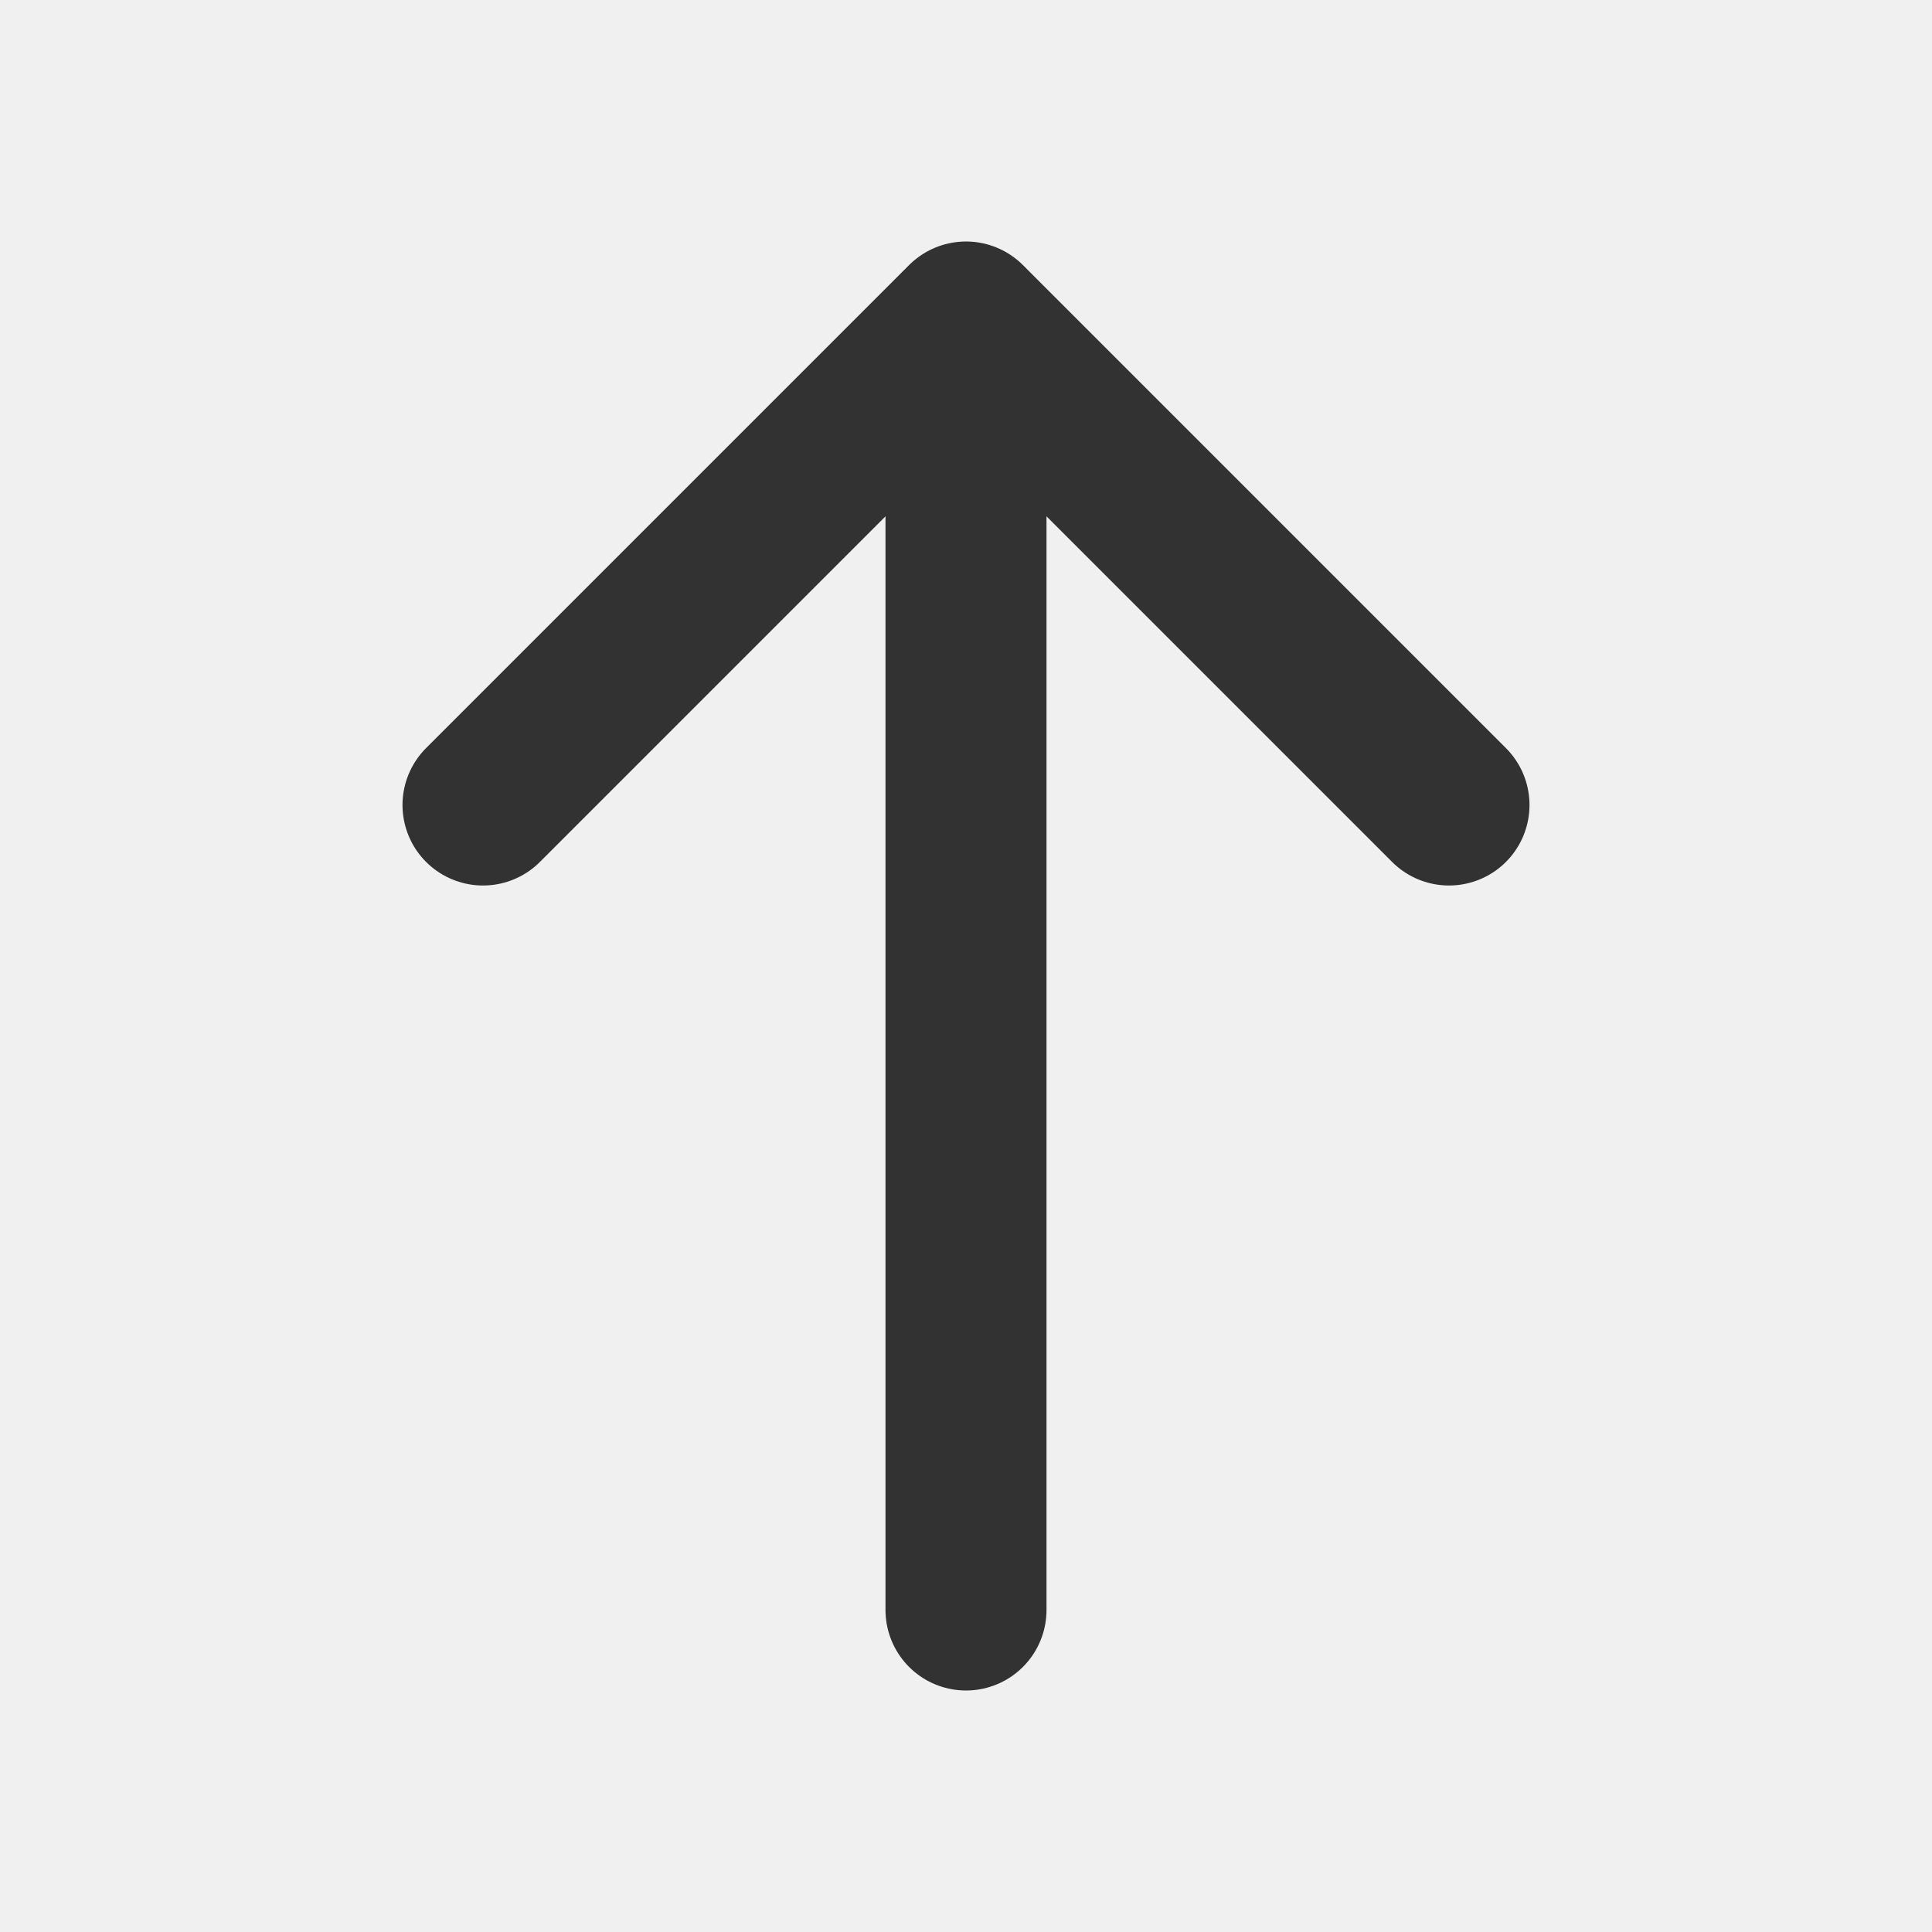
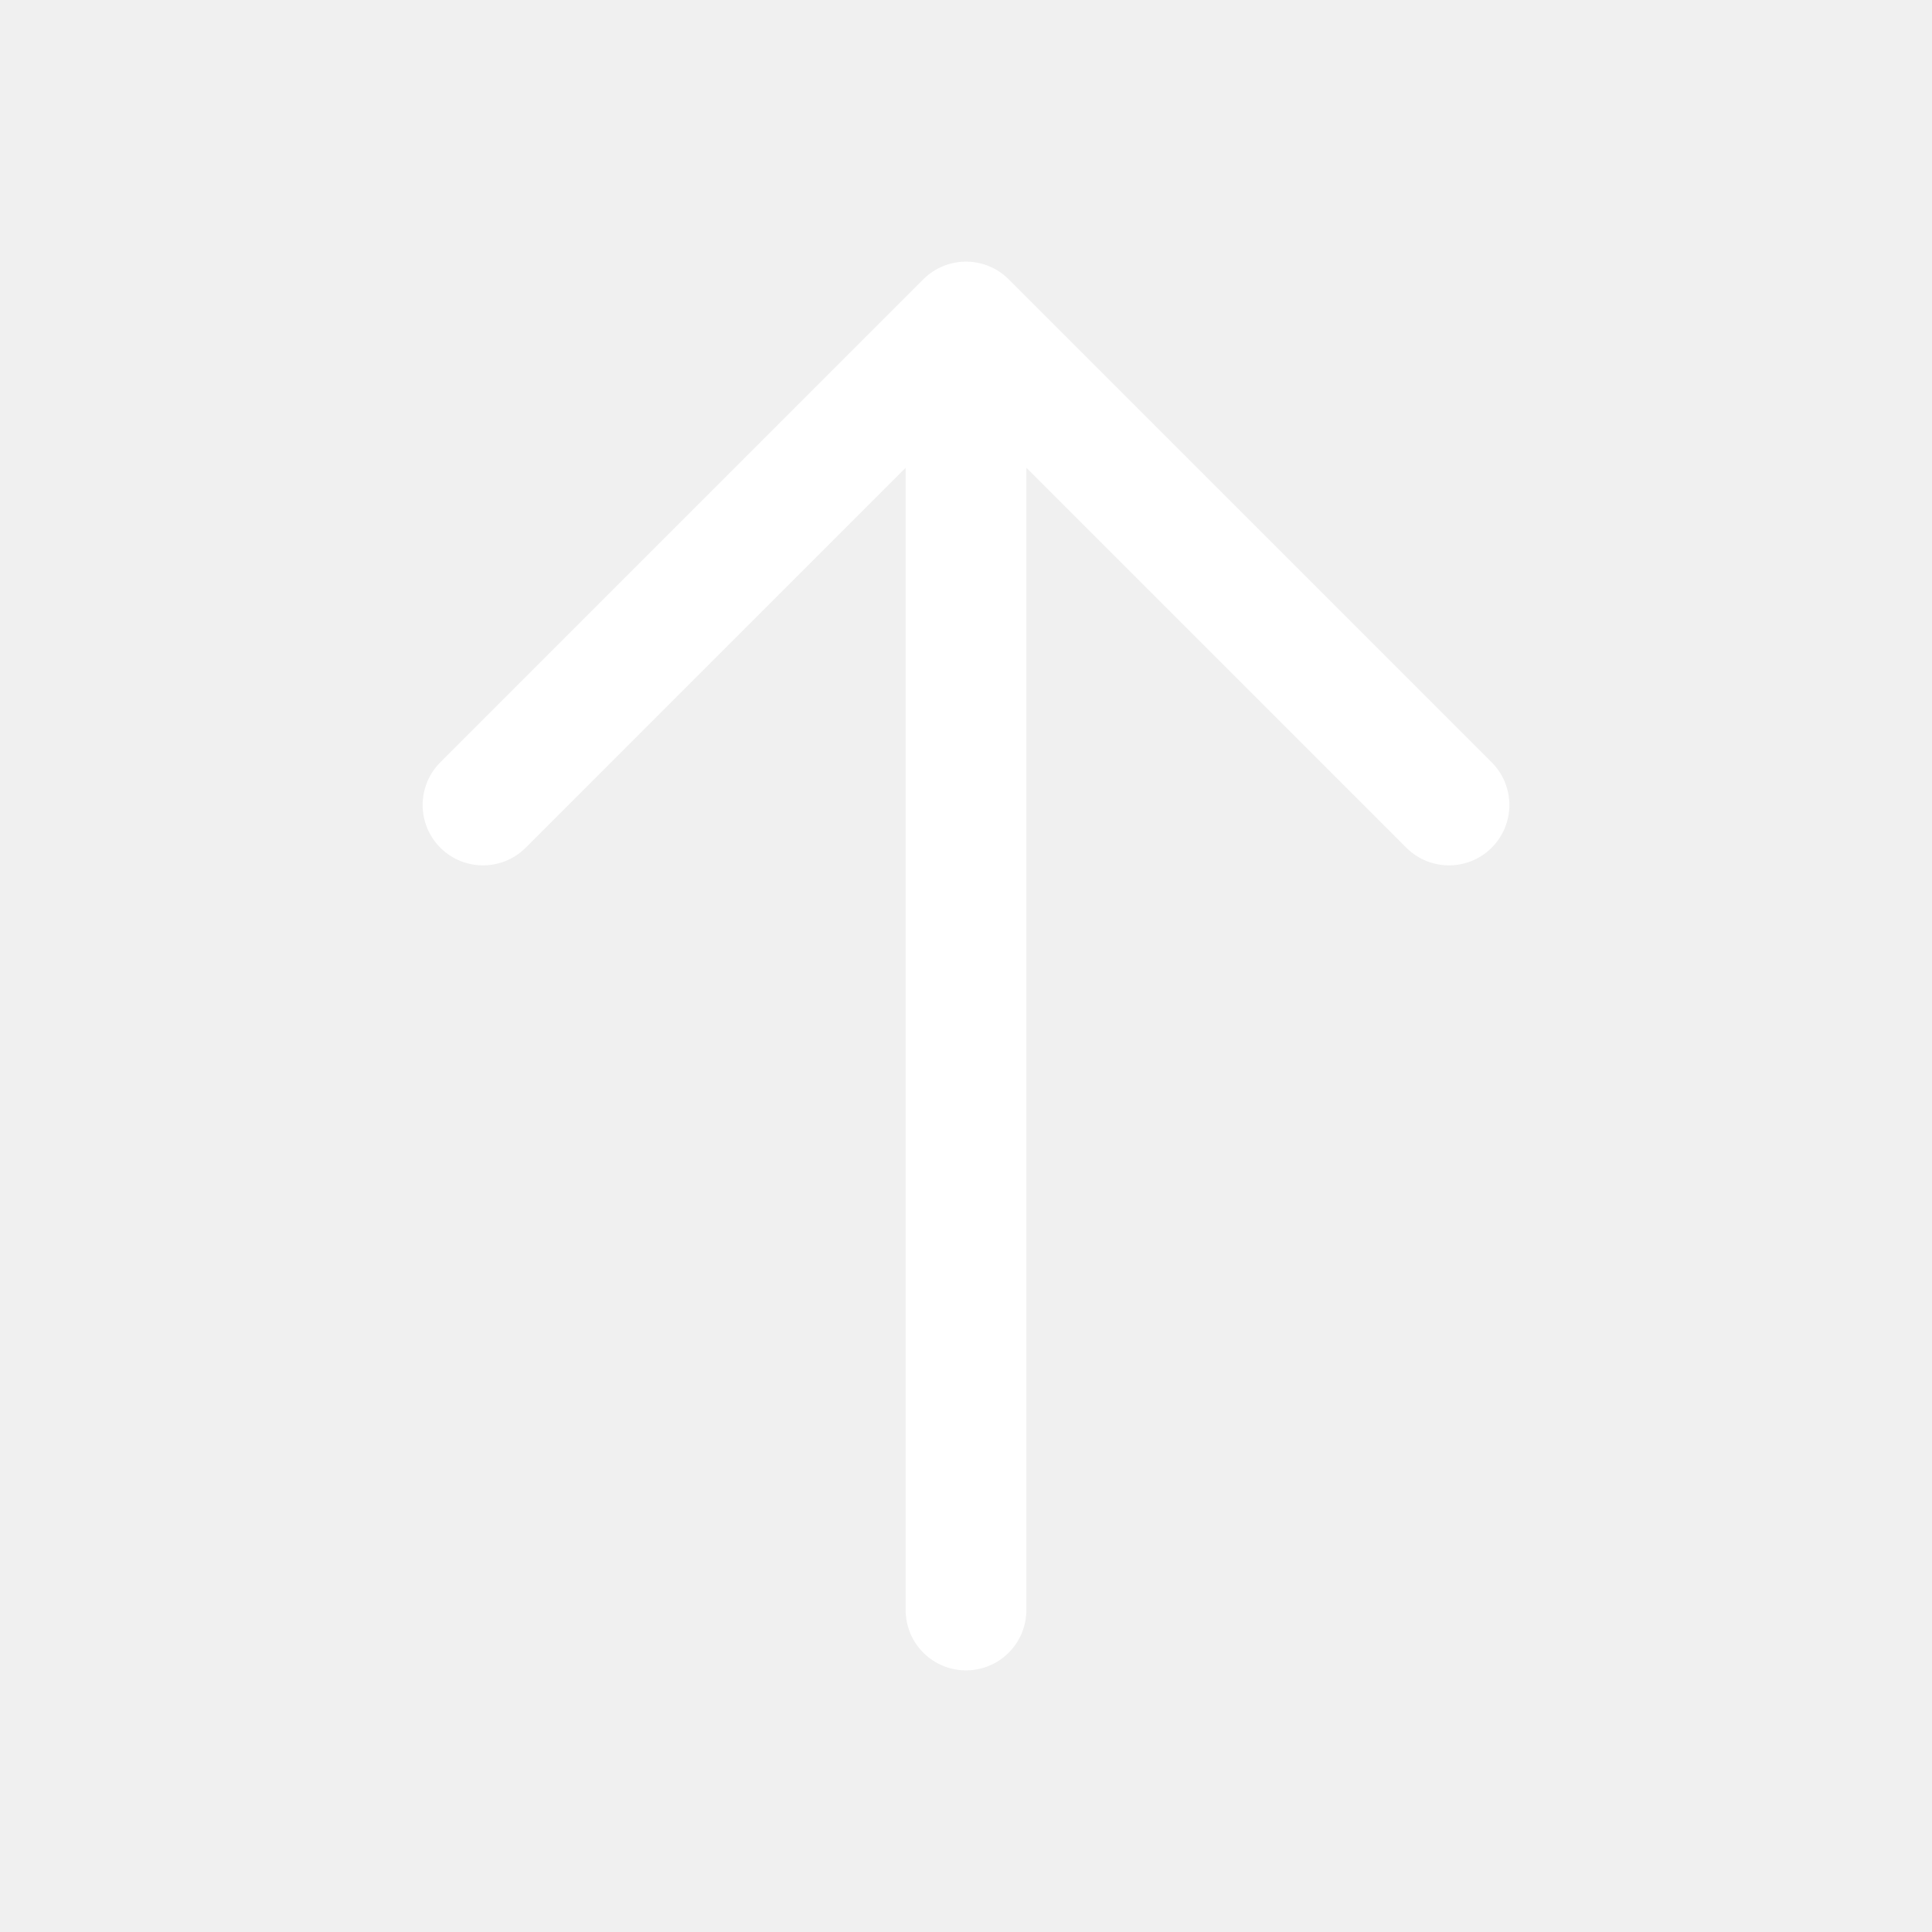
- <svg xmlns="http://www.w3.org/2000/svg" width="800px" height="800px" viewBox="0 0 24 24" fill="none">
-   <path d="M12 4L12 20" stroke="#323232" stroke-width="2" stroke-linecap="round" stroke-linejoin="round" />
-   <path d="M18 10L12.062 4.062V4.062C12.028 4.028 11.972 4.028 11.938 4.062V4.062L6 10" stroke="#323232" stroke-width="2" stroke-linecap="round" stroke-linejoin="round" />
+ <svg xmlns="http://www.w3.org/2000/svg" width="800px" height="800px" viewBox="0 0 24 24" fill="none" stroke="#ffffff">
+   <g id="SVGRepo_bgCarrier" stroke-width="0" />
+   <g id="SVGRepo_tracerCarrier" stroke-linecap="round" stroke-linejoin="round" />
+   <g id="SVGRepo_iconCarrier">
+     <path d="M12 20L12 4M12 4L18 10M12 4L6 10" stroke="#ffffff" stroke-width="1.5" stroke-linecap="round" stroke-linejoin="round" />
+   </g>
</svg>
